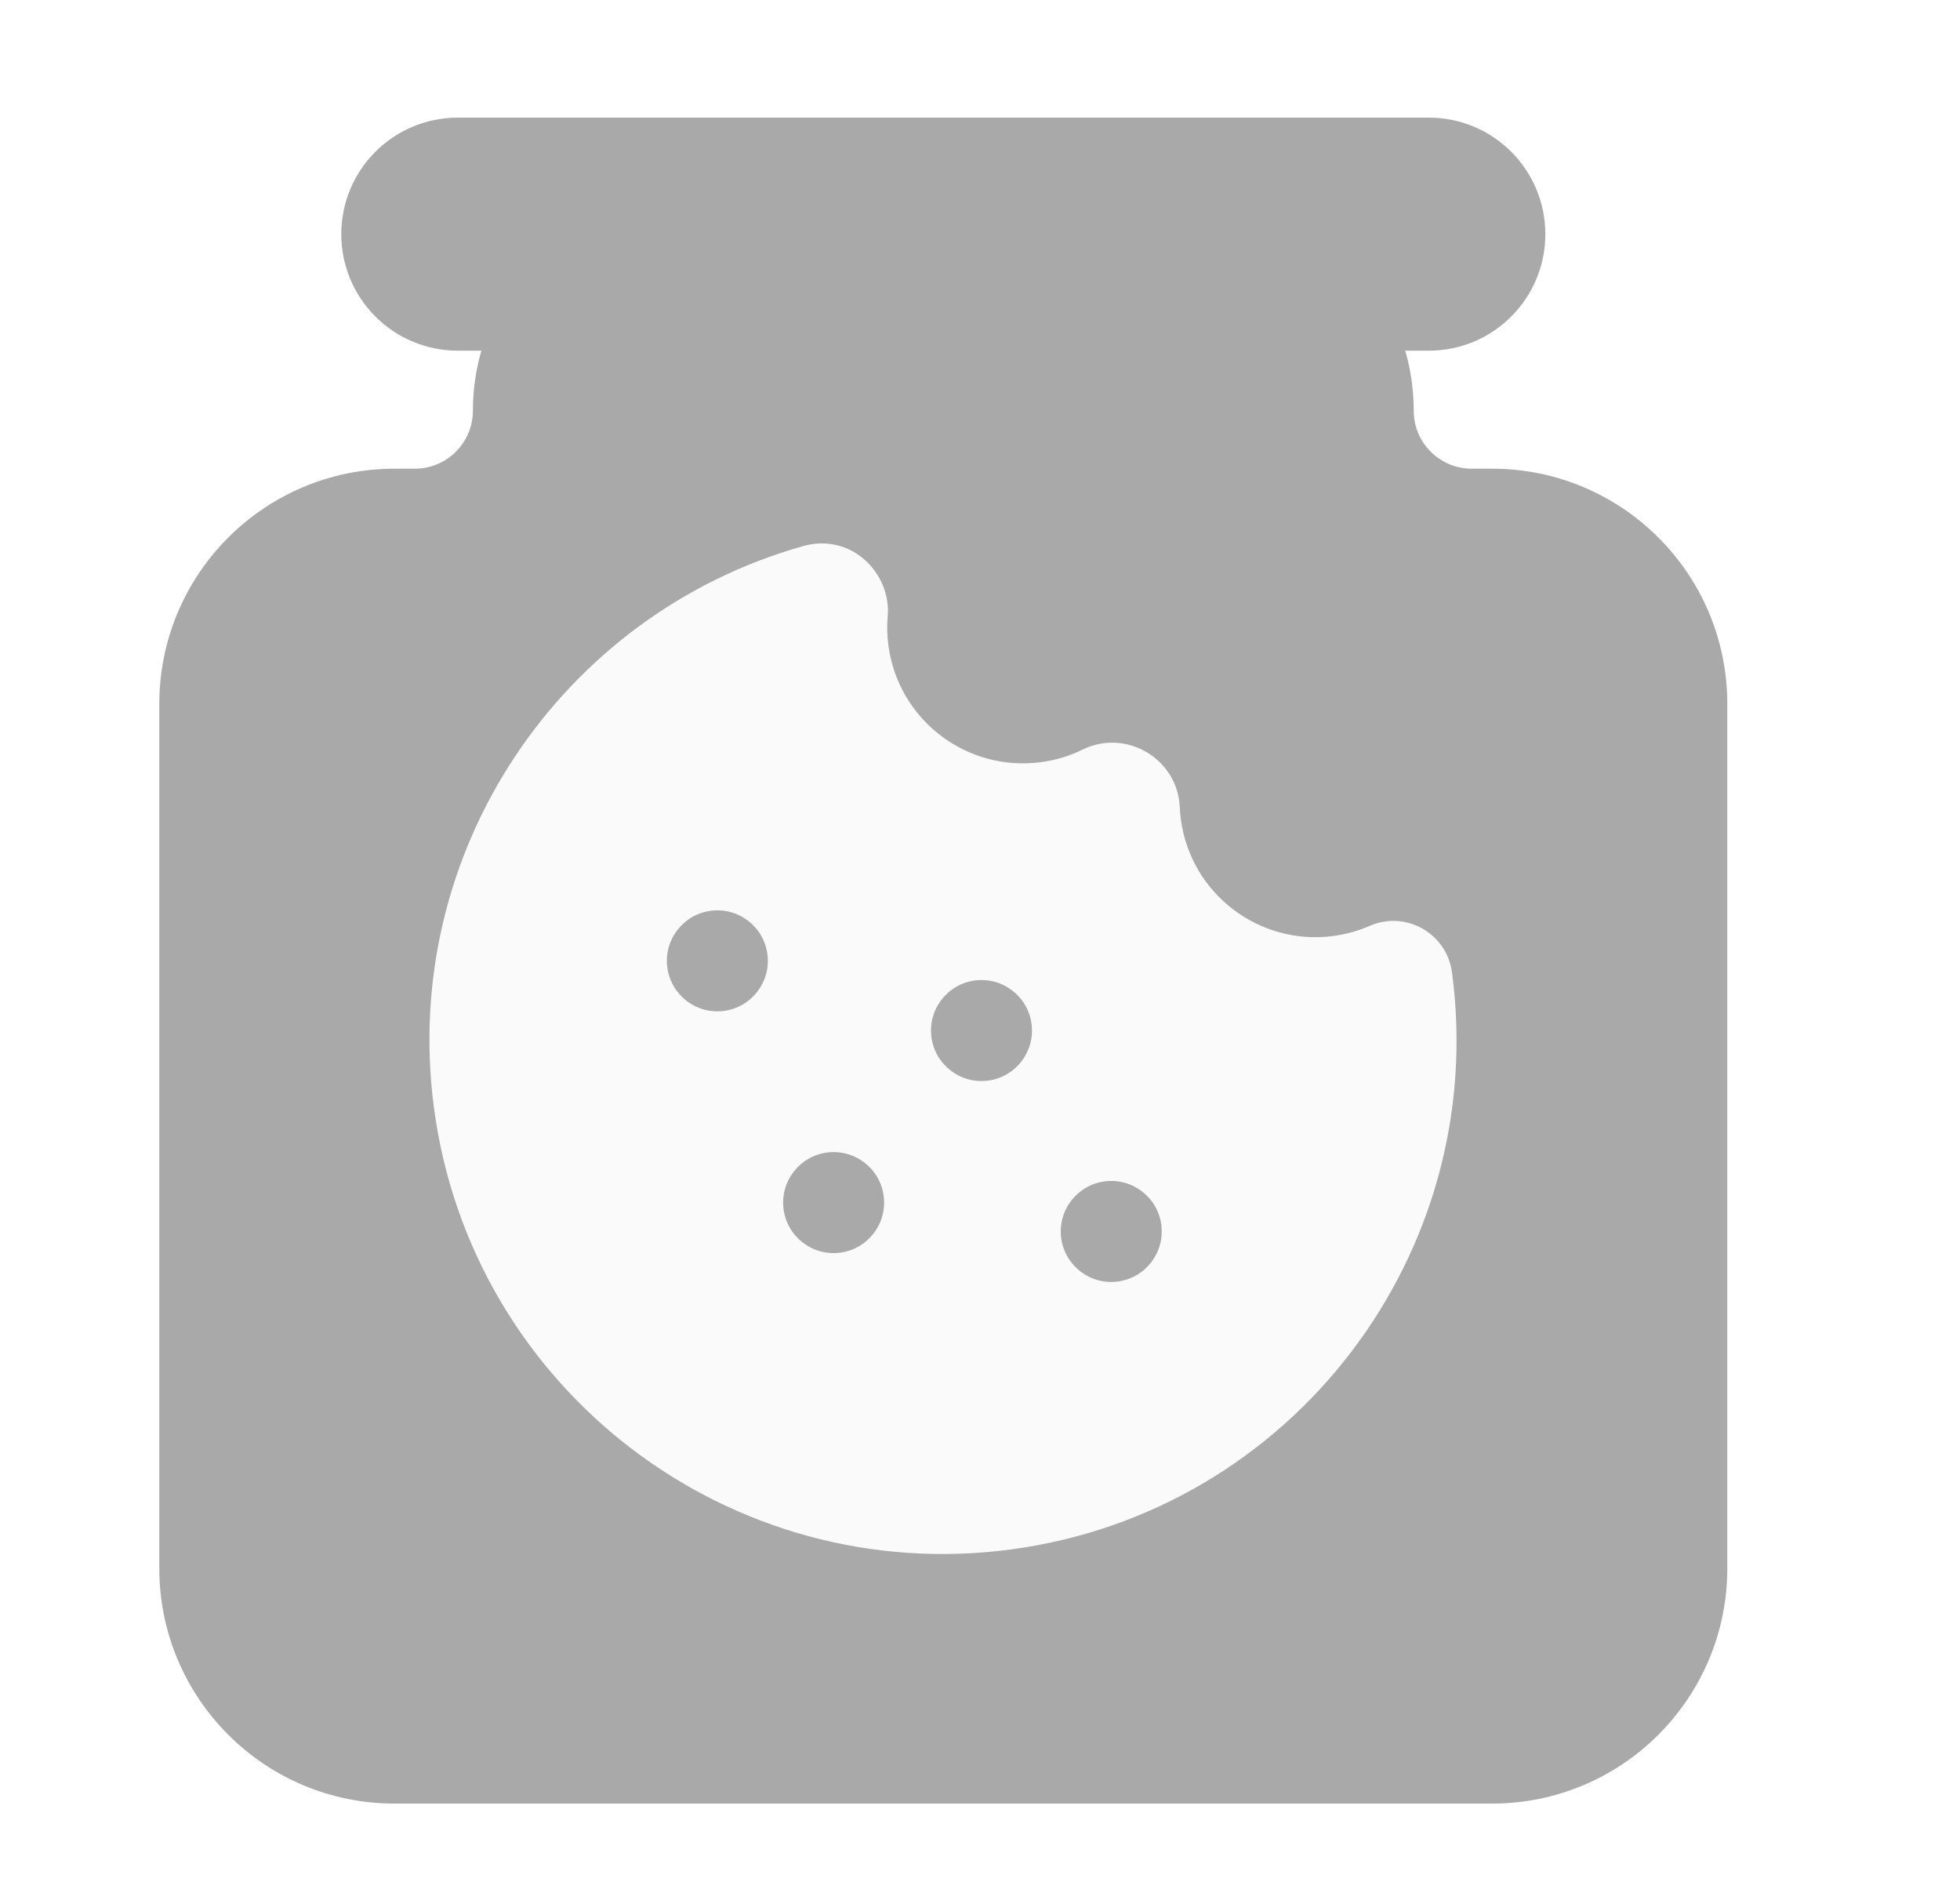
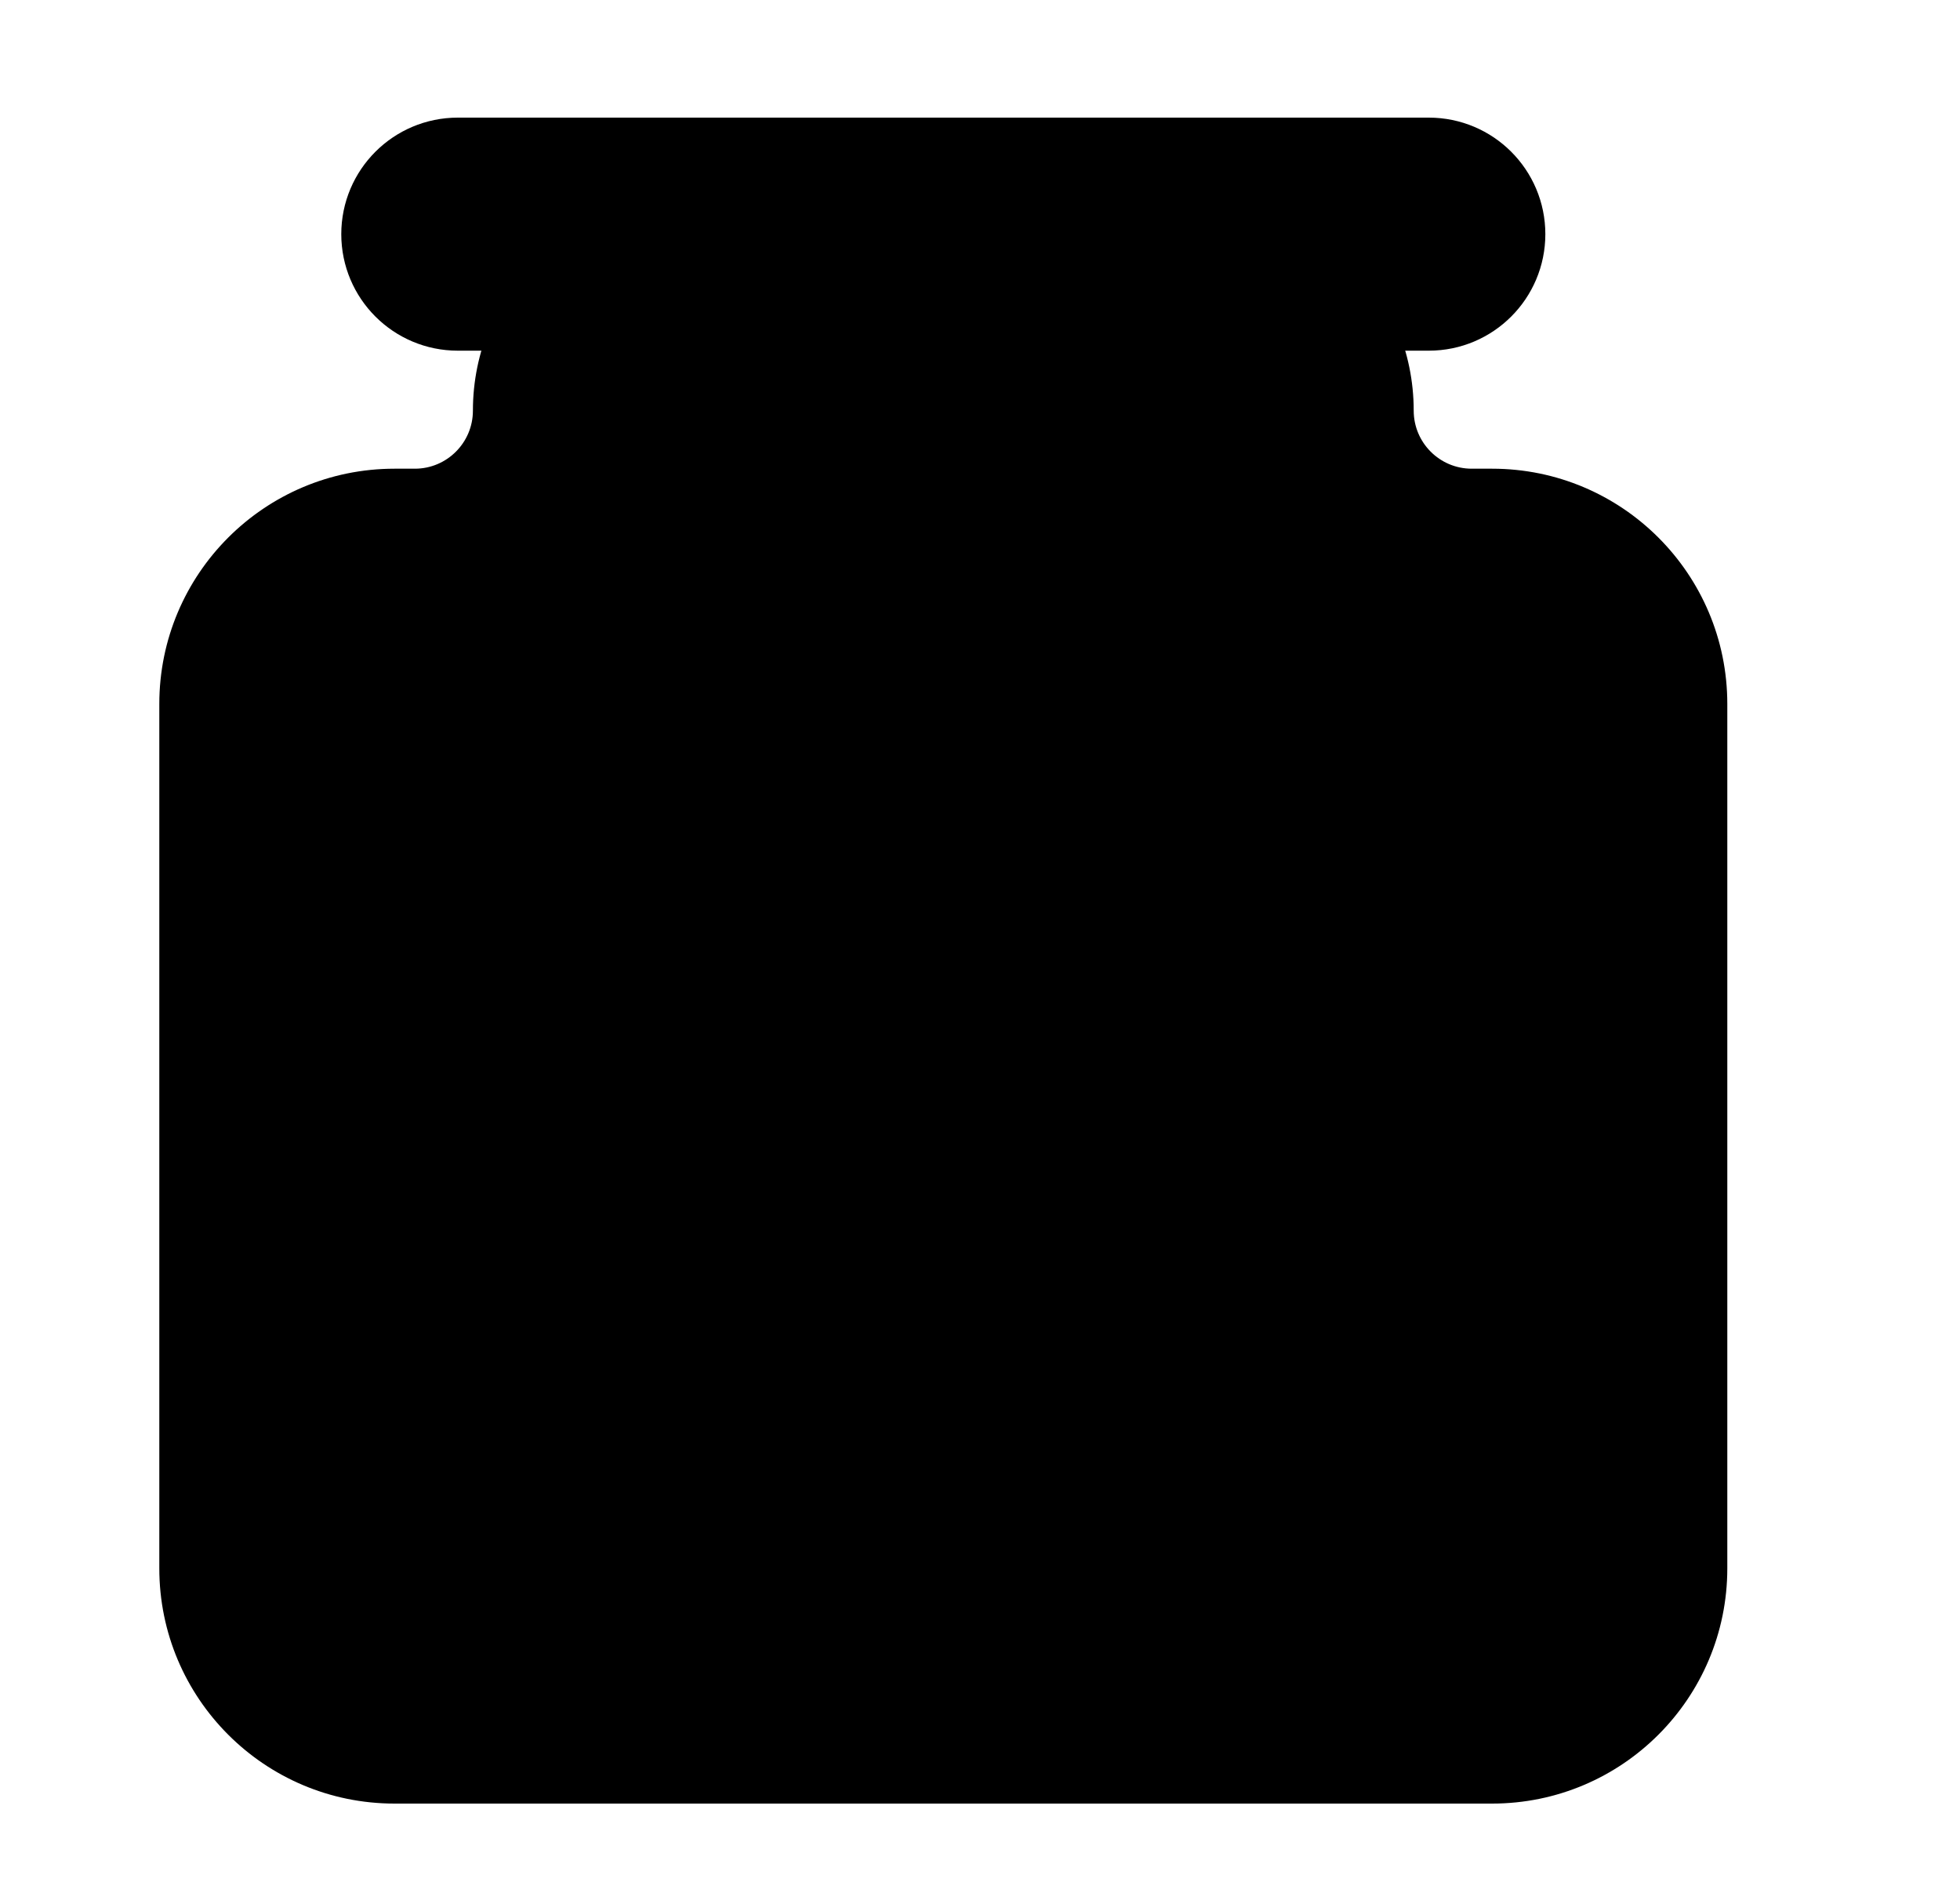
<svg xmlns="http://www.w3.org/2000/svg" width="25" height="24" viewBox="0 0 25 24" fill="none">
-   <path fill-rule="evenodd" clip-rule="evenodd" d="M17.032 5.237C17.032 4.276 16.253 3.497 15.292 3.497H8.772C7.811 3.497 7.032 4.276 7.032 5.237C7.032 6.198 6.253 6.977 5.292 6.977H5.032C3.927 6.977 3.032 7.872 3.032 8.977V20C3.032 21.105 3.927 22 5.032 22H19.032C20.136 22 21.032 21.105 21.032 20V8.977C21.032 7.872 20.136 6.977 19.032 6.977H18.772C17.811 6.977 17.032 6.198 17.032 5.237Z" fill="#A9A9A9" />
-   <path d="M8.772 4.497H15.292V2.497H8.772V4.497ZM5.032 7.977H5.292V5.977H5.032V7.977ZM4.032 20V8.977H2.032V20H4.032ZM19.032 21H5.032V23H19.032V21ZM20.032 8.977V20H22.032V8.977H20.032ZM18.772 7.977H19.032V5.977H18.772V7.977ZM18.772 5.977C18.363 5.977 18.032 5.645 18.032 5.237H16.032C16.032 6.75 17.259 7.977 18.772 7.977V5.977ZM22.032 8.977C22.032 7.32 20.689 5.977 19.032 5.977V7.977C19.584 7.977 20.032 8.424 20.032 8.977H22.032ZM19.032 23C20.689 23 22.032 21.657 22.032 20H20.032C20.032 20.552 19.584 21 19.032 21V23ZM2.032 20C2.032 21.657 3.375 23 5.032 23V21C4.479 21 4.032 20.552 4.032 20H2.032ZM5.032 5.977C3.375 5.977 2.032 7.32 2.032 8.977H4.032C4.032 8.424 4.479 7.977 5.032 7.977V5.977ZM6.032 5.237C6.032 5.645 5.7 5.977 5.292 5.977V7.977C6.805 7.977 8.032 6.75 8.032 5.237H6.032ZM15.292 4.497C15.7 4.497 16.032 4.828 16.032 5.237H18.032C18.032 3.723 16.805 2.497 15.292 2.497V4.497ZM8.772 2.497C7.258 2.497 6.032 3.723 6.032 5.237H8.032C8.032 4.828 8.363 4.497 8.772 4.497V2.497Z" fill="#A9A9A9" />
-   <rect x="4.853" y="2" width="14.358" height="1.972" rx="0.986" fill="#A9A9A9" stroke="#A9A9A9" />
-   <path fill-rule="evenodd" clip-rule="evenodd" d="M10.575 7.795C10.581 7.724 10.516 7.666 10.447 7.685C7.714 8.456 5.892 11.138 6.279 14.035C6.703 17.21 9.621 19.44 12.796 19.016C15.971 18.591 18.201 15.674 17.777 12.498C17.776 12.495 17.773 12.493 17.77 12.495C17.564 12.585 17.341 12.648 17.107 12.679C15.748 12.861 14.5 11.907 14.319 10.549C14.309 10.475 14.302 10.401 14.299 10.328C14.296 10.249 14.209 10.198 14.139 10.233C13.905 10.347 13.649 10.427 13.377 10.463C12.018 10.644 10.77 9.69 10.589 8.332C10.565 8.151 10.561 7.971 10.575 7.795Z" fill="#FAFAFA" />
-   <path d="M14.299 10.328L15.048 10.294L14.299 10.328ZM14.139 10.233L13.809 9.559L14.139 10.233ZM17.77 12.495L18.07 13.182L17.77 12.495ZM10.575 7.795L9.828 7.733L10.575 7.795ZM10.244 6.964C7.156 7.834 5.099 10.863 5.536 14.134L7.023 13.935C6.686 11.414 8.272 9.078 10.651 8.407L10.244 6.964ZM5.536 14.134C6.015 17.72 9.31 20.238 12.896 19.759L12.697 18.272C9.932 18.642 7.392 16.7 7.023 13.935L5.536 14.134ZM12.896 19.759C16.481 19.28 18.999 15.985 18.52 12.399L17.034 12.598C17.403 15.362 15.461 17.903 12.697 18.272L12.896 19.759ZM17.471 11.807C17.327 11.87 17.172 11.914 17.007 11.936L17.206 13.423C17.51 13.382 17.8 13.3 18.07 13.182L17.471 11.807ZM17.007 11.936C16.059 12.062 15.189 11.397 15.062 10.449L13.575 10.648C13.812 12.417 15.437 13.659 17.206 13.423L17.007 11.936ZM15.062 10.449C15.055 10.397 15.05 10.345 15.048 10.294L13.55 10.361C13.554 10.456 13.562 10.552 13.575 10.648L15.062 10.449ZM13.809 9.559C13.647 9.639 13.469 9.694 13.277 9.719L13.476 11.206C13.829 11.159 14.163 11.056 14.469 10.906L13.809 9.559ZM13.277 9.719C12.33 9.846 11.459 9.181 11.332 8.233L9.845 8.432C10.082 10.2 11.707 11.443 13.476 11.206L13.277 9.719ZM11.332 8.233C11.315 8.105 11.312 7.98 11.323 7.858L9.828 7.733C9.809 7.962 9.814 8.196 9.845 8.432L11.332 8.233ZM15.048 10.294C15.021 9.676 14.365 9.287 13.809 9.559L14.469 10.906C14.054 11.109 13.57 10.823 13.55 10.361L15.048 10.294ZM18.52 12.399C18.453 11.901 17.929 11.607 17.471 11.807L18.07 13.182C17.617 13.38 17.1 13.09 17.034 12.598L18.52 12.399ZM10.651 8.407C10.171 8.542 9.794 8.137 9.828 7.733L11.323 7.858C11.368 7.312 10.861 6.79 10.244 6.964L10.651 8.407Z" fill="#FAFAFA" />
-   <circle cx="9.15" cy="12.253" r="0.644" transform="rotate(-7.61097 9.15039 12.2534)" fill="#A9A9A9" />
-   <circle cx="12.519" cy="13.142" r="0.644" transform="rotate(-7.61097 12.5186 13.142)" fill="#A9A9A9" />
-   <circle cx="10.633" cy="15.336" r="0.644" transform="rotate(-7.61097 10.6328 15.3361)" fill="#A9A9A9" />
-   <circle cx="14.174" cy="15.704" r="0.644" transform="rotate(-7.61097 14.1738 15.7036)" fill="#A9A9A9" />
+   <path fill-rule="evenodd" clip-rule="evenodd" d="M17.032 5.237C17.032 4.276 16.253 3.497 15.292 3.497H8.772C7.811 3.497 7.032 4.276 7.032 5.237C7.032 6.198 6.253 6.977 5.292 6.977H5.032C3.927 6.977 3.032 7.872 3.032 8.977V20C3.032 21.105 3.927 22 5.032 22H19.032C20.136 22 21.032 21.105 21.032 20V8.977C21.032 7.872 20.136 6.977 19.032 6.977H18.772C17.811 6.977 17.032 6.198 17.032 5.237Z" fill="currentColor" />
+   <path d="M8.772 4.497H15.292V2.497H8.772V4.497ZM5.032 7.977H5.292V5.977H5.032V7.977ZM4.032 20V8.977H2.032V20H4.032ZM19.032 21H5.032V23H19.032V21ZM20.032 8.977V20H22.032V8.977H20.032ZM18.772 7.977H19.032V5.977H18.772V7.977ZM18.772 5.977C18.363 5.977 18.032 5.645 18.032 5.237H16.032C16.032 6.75 17.259 7.977 18.772 7.977V5.977ZM22.032 8.977C22.032 7.32 20.689 5.977 19.032 5.977V7.977C19.584 7.977 20.032 8.424 20.032 8.977H22.032ZM19.032 23C20.689 23 22.032 21.657 22.032 20H20.032C20.032 20.552 19.584 21 19.032 21V23ZM2.032 20C2.032 21.657 3.375 23 5.032 23V21C4.479 21 4.032 20.552 4.032 20H2.032ZM5.032 5.977C3.375 5.977 2.032 7.32 2.032 8.977H4.032C4.032 8.424 4.479 7.977 5.032 7.977V5.977ZM6.032 5.237C6.032 5.645 5.7 5.977 5.292 5.977V7.977C6.805 7.977 8.032 6.75 8.032 5.237H6.032ZM15.292 4.497C15.7 4.497 16.032 4.828 16.032 5.237H18.032C18.032 3.723 16.805 2.497 15.292 2.497V4.497ZM8.772 2.497C7.258 2.497 6.032 3.723 6.032 5.237H8.032C8.032 4.828 8.363 4.497 8.772 4.497V2.497Z" fill="currentColor" />
+   <rect x="4.853" y="2" width="14.358" height="1.972" rx="0.986" fill="currentColor" stroke="currentColor" />
+   <path fill-rule="evenodd" clip-rule="evenodd" d="M10.575 7.795C10.581 7.724 10.516 7.666 10.447 7.685C7.714 8.456 5.892 11.138 6.279 14.035C6.703 17.21 9.621 19.44 12.796 19.016C15.971 18.591 18.201 15.674 17.777 12.498C17.776 12.495 17.773 12.493 17.77 12.495C17.564 12.585 17.341 12.648 17.107 12.679C15.748 12.861 14.5 11.907 14.319 10.549C14.309 10.475 14.302 10.401 14.299 10.328C14.296 10.249 14.209 10.198 14.139 10.233C13.905 10.347 13.649 10.427 13.377 10.463C12.018 10.644 10.77 9.69 10.589 8.332C10.565 8.151 10.561 7.971 10.575 7.795Z" fill="secondColor" />
+   <path d="M14.299 10.328L15.048 10.294L14.299 10.328ZM14.139 10.233L13.809 9.559L14.139 10.233ZM17.77 12.495L18.07 13.182L17.77 12.495ZM10.575 7.795L9.828 7.733L10.575 7.795ZM10.244 6.964C7.156 7.834 5.099 10.863 5.536 14.134L7.023 13.935C6.686 11.414 8.272 9.078 10.651 8.407L10.244 6.964ZM5.536 14.134C6.015 17.72 9.31 20.238 12.896 19.759L12.697 18.272C9.932 18.642 7.392 16.7 7.023 13.935L5.536 14.134ZM12.896 19.759C16.481 19.28 18.999 15.985 18.52 12.399L17.034 12.598C17.403 15.362 15.461 17.903 12.697 18.272L12.896 19.759ZM17.471 11.807C17.327 11.87 17.172 11.914 17.007 11.936L17.206 13.423C17.51 13.382 17.8 13.3 18.07 13.182L17.471 11.807ZM17.007 11.936C16.059 12.062 15.189 11.397 15.062 10.449L13.575 10.648C13.812 12.417 15.437 13.659 17.206 13.423L17.007 11.936ZM15.062 10.449C15.055 10.397 15.05 10.345 15.048 10.294L13.55 10.361C13.554 10.456 13.562 10.552 13.575 10.648L15.062 10.449ZM13.809 9.559C13.647 9.639 13.469 9.694 13.277 9.719L13.476 11.206C13.829 11.159 14.163 11.056 14.469 10.906L13.809 9.559ZM13.277 9.719C12.33 9.846 11.459 9.181 11.332 8.233L9.845 8.432C10.082 10.2 11.707 11.443 13.476 11.206L13.277 9.719ZM11.332 8.233C11.315 8.105 11.312 7.98 11.323 7.858L9.828 7.733C9.809 7.962 9.814 8.196 9.845 8.432L11.332 8.233ZM15.048 10.294C15.021 9.676 14.365 9.287 13.809 9.559L14.469 10.906C14.054 11.109 13.57 10.823 13.55 10.361L15.048 10.294ZM18.52 12.399C18.453 11.901 17.929 11.607 17.471 11.807L18.07 13.182C17.617 13.38 17.1 13.09 17.034 12.598L18.52 12.399ZM10.651 8.407C10.171 8.542 9.794 8.137 9.828 7.733L11.323 7.858C11.368 7.312 10.861 6.79 10.244 6.964L10.651 8.407Z" fill="secondColor" />
+   <circle cx="9.15" cy="12.253" r="0.644" transform="rotate(-7.61097 9.15039 12.2534)" fill="currentColor" />
+   <circle cx="12.519" cy="13.142" r="0.644" transform="rotate(-7.61097 12.5186 13.142)" fill="currentColor" />
+   <circle cx="10.633" cy="15.336" r="0.644" transform="rotate(-7.61097 10.6328 15.3361)" fill="currentColor" />
+   <circle cx="14.174" cy="15.704" r="0.644" transform="rotate(-7.61097 14.1738 15.7036)" fill="currentColor" />
</svg>
